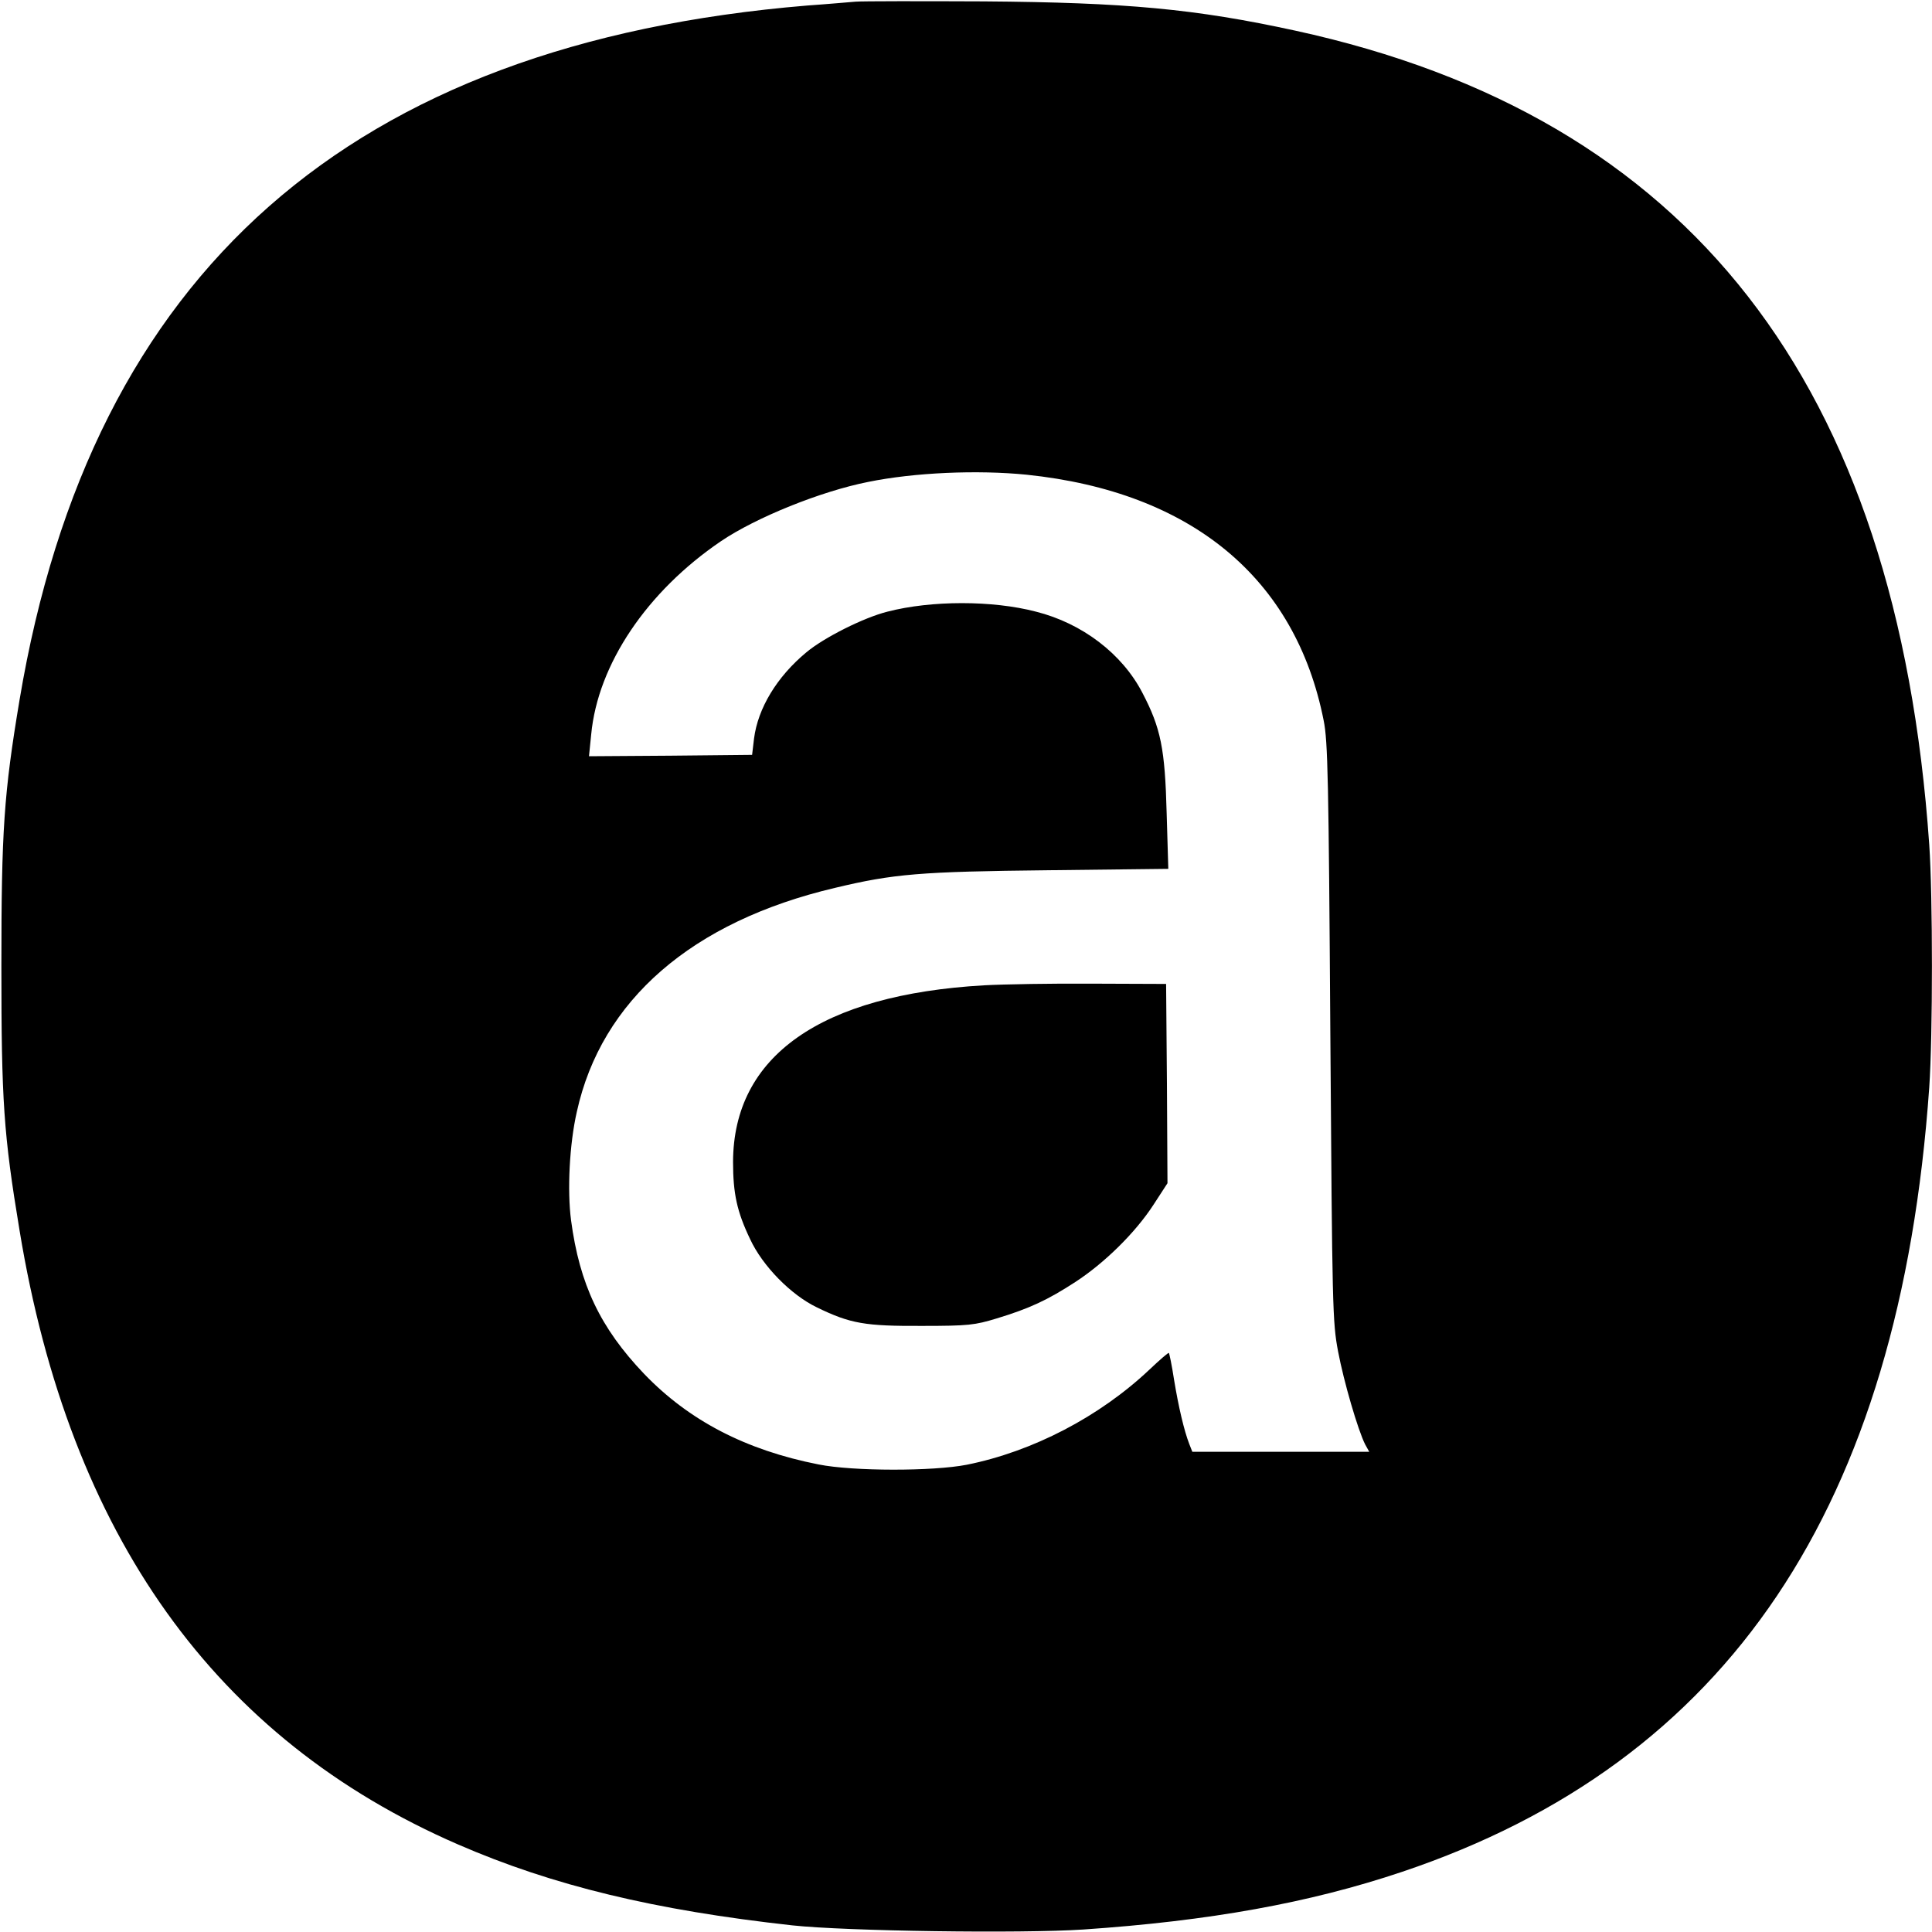
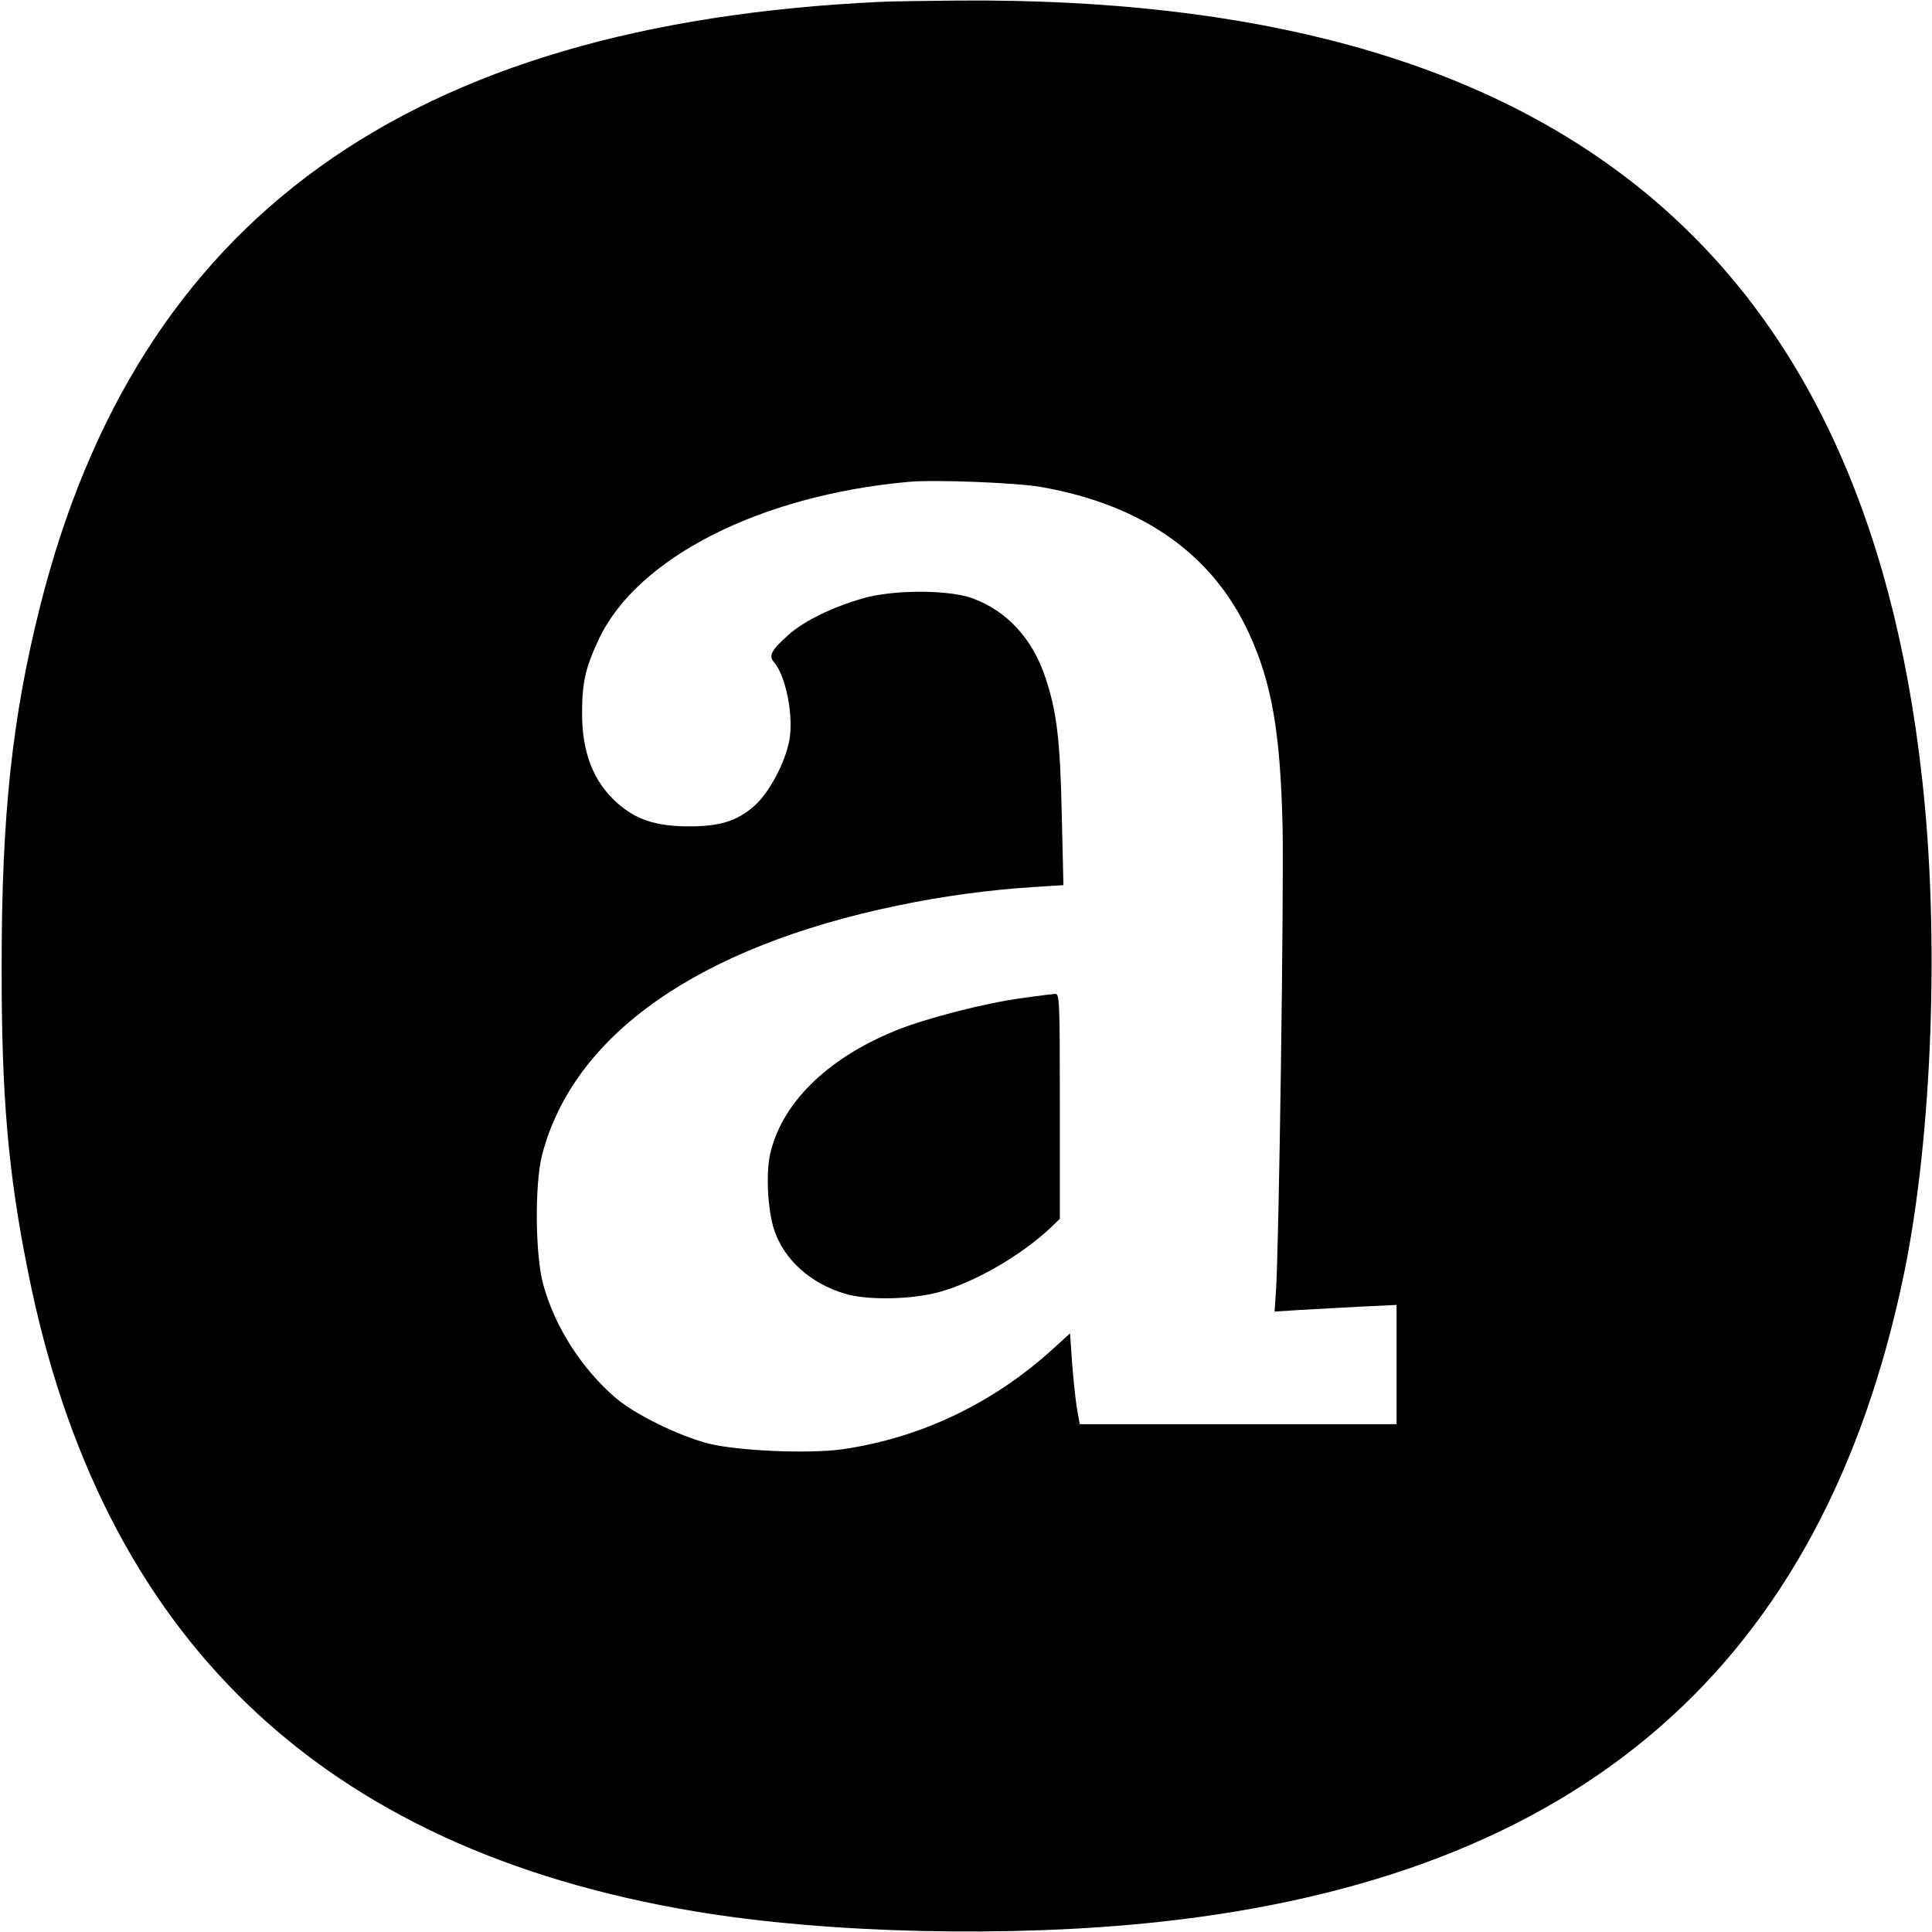
<svg xmlns="http://www.w3.org/2000/svg" version="1.0" width="700pt" height="700pt" viewBox="0 0 700 700" preserveAspectRatio="xMidYMid meet">
  <g transform="translate(0,700) scale(0.1,-0.1)" fill="#000000" stroke="none">
-     <path d="M3100 6994 c-25 -2 -103 -9 -175 -14 -1655 -137 -2594 -965 -2854 -2515 -57 -341 -66 -474 -66 -965 0 -490 8 -609 66 -959 182 -1104 709 -1842 1589 -2224 343 -149 712 -238 1211 -293 195 -21 829 -30 1054 -15 456 31 819 96 1155 209 1182 397 1803 1322 1910 2842 13 187 13 693 0 880 -117 1674 -868 2638 -2297 2949 -363 79 -613 102 -1128 106 -231 1 -440 1 -465 -1z m620 -1714 c596 -62 974 -374 1076 -891 15 -74 18 -212 24 -1129 7 -1005 8 -1049 28 -1156 21 -111 72 -285 98 -337 l15 -27 -321 0 -320 0 -11 28 c-19 49 -39 135 -55 232 -8 52 -17 96 -19 98 -2 2 -33 -25 -70 -60 -181 -171 -423 -297 -662 -345 -122 -24 -412 -24 -537 1 -264 52 -470 159 -633 329 -158 166 -233 323 -264 556 -14 107 -6 275 21 393 89 404 417 689 935 811 213 51 309 59 774 64 l434 5 -6 202 c-6 233 -21 308 -88 436 -73 141 -218 252 -386 294 -157 41 -378 41 -537 0 -85 -21 -231 -94 -295 -148 -106 -88 -175 -202 -189 -312 l-7 -59 -296 -3 -295 -2 8 79 c24 254 202 518 470 700 127 86 362 181 534 215 167 34 395 44 574 26z" />
-     <path d="M3565 3430 c-591 -34 -908 -256 -909 -640 0 -114 14 -180 62 -280 45 -97 148 -202 242 -247 121 -59 175 -68 380 -67 170 0 192 3 271 27 119 36 185 67 285 132 106 69 218 179 284 281 l50 77 -2 361 -3 361 -265 1 c-146 1 -323 -2 -395 -6z" />
+     <path d="M3185 6993 c-1708 -81 -2687 -786 -3040 -2191 -101 -402 -139 -755 -139 -1297 -1 -473 23 -753 96 -1115 264 -1323 1061 -2088 2414 -2315 482 -81 1148 -96 1679 -39 1533 165 2412 931 2705 2356 101 496 128 1220 64 1788 -213 1923 -1344 2835 -3494 2818 -124 -1 -252 -3 -285 -5z m590 -1758 c366 -65 619 -244 750 -529 83 -180 114 -359 122 -701 5 -238 -13 -1528 -24 -1683 l-5 -74 94 6 c51 3 150 8 221 12 l127 6 0 -216 0 -216 -574 0 -574 0 -11 63 c-5 34 -13 108 -17 164 l-7 102 -56 -51 c-220 -202 -485 -328 -769 -369 -122 -17 -374 -6 -482 20 -108 27 -269 106 -338 165 -125 107 -222 259 -264 413 -29 106 -31 363 -4 468 113 436 566 754 1288 904 162 34 333 57 492 67 l109 7 -6 256 c-6 273 -18 374 -61 501 -47 138 -139 237 -262 282 -87 32 -287 32 -398 0 -111 -32 -213 -82 -269 -132 -62 -55 -73 -76 -53 -99 43 -48 72 -194 56 -283 -15 -81 -73 -190 -126 -237 -64 -57 -128 -76 -244 -75 -114 1 -185 24 -253 84 -87 77 -129 184 -128 329 0 109 13 164 61 266 140 295 584 520 1120 569 97 9 398 -3 485 -19z" />
+     <path d="M3705 3384 c-136 -18 -352 -74 -460 -118 -251 -102 -417 -267 -456 -454 -14 -70 -7 -199 16 -268 36 -108 130 -193 255 -231 81 -25 243 -22 344 6 130 36 297 133 404 234 l32 31 0 408 c0 382 -1 408 -17 407 -10 -1 -63 -7 -118 -15z" />
  </g>
</svg>
